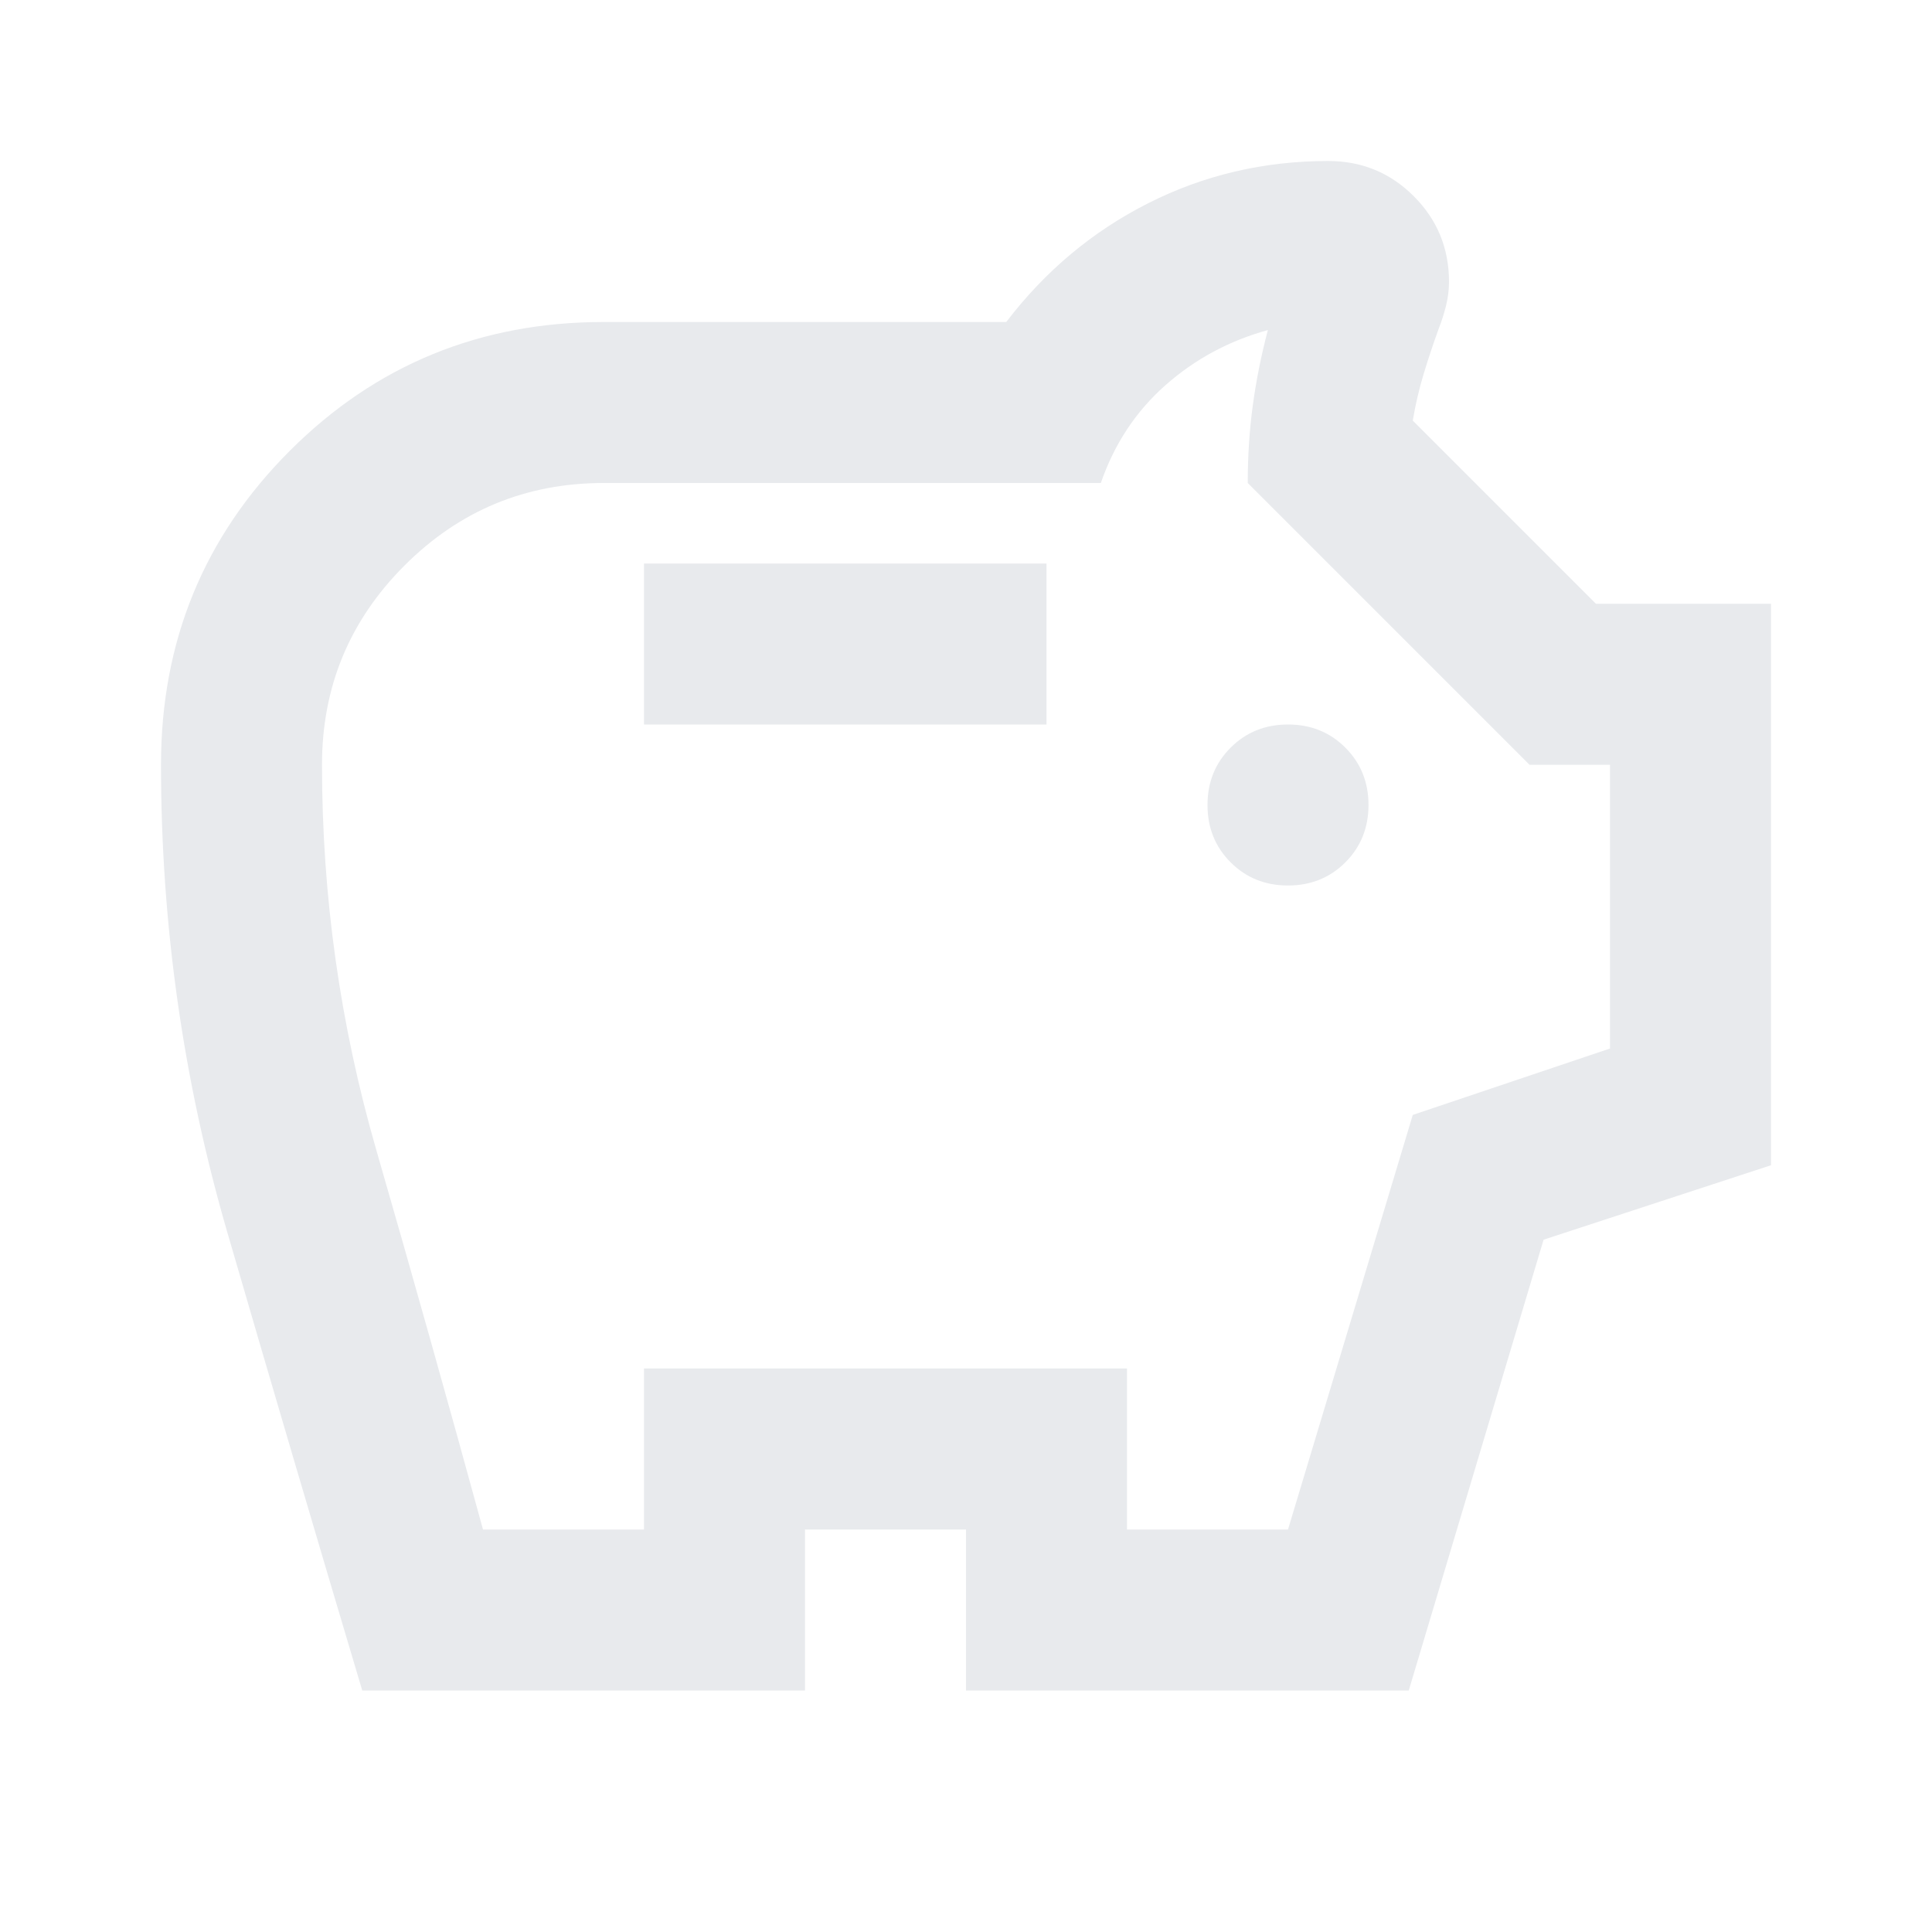
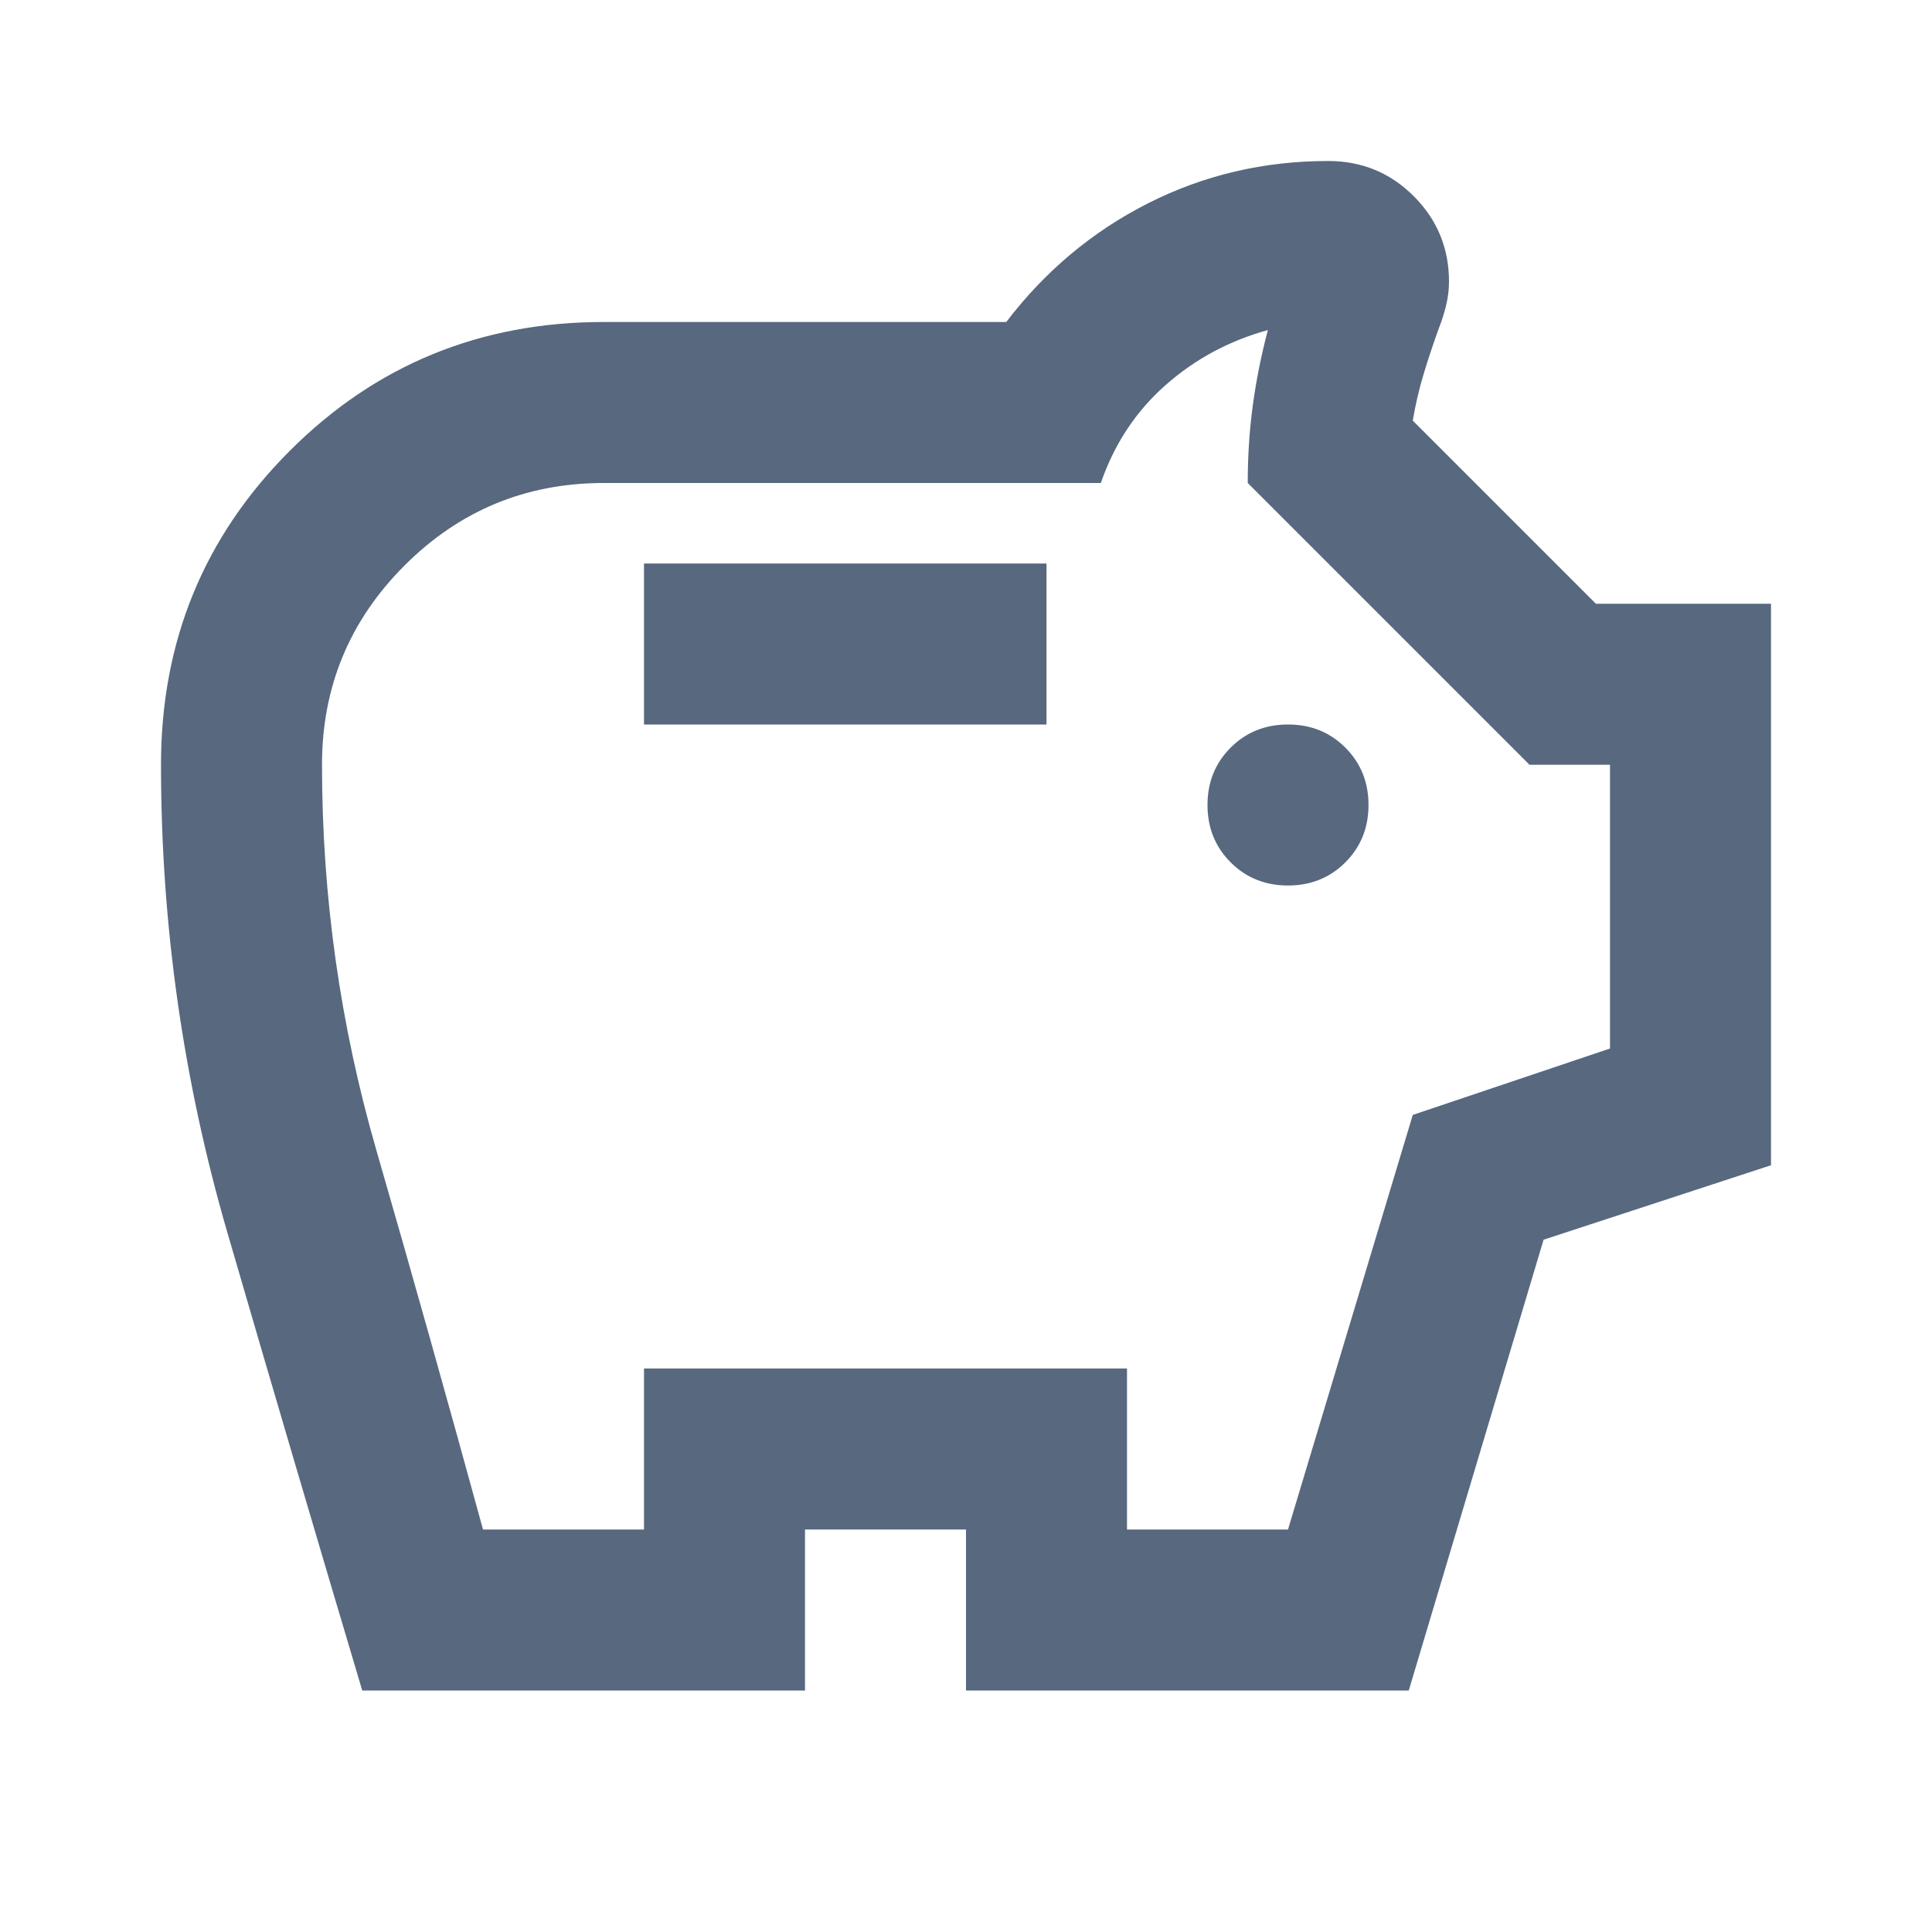
- <svg xmlns="http://www.w3.org/2000/svg" height="24px" viewBox="0 -960 960 960" width="24px" fill="#e8eaed">
+ <svg xmlns="http://www.w3.org/2000/svg" height="24px" viewBox="0 -960 960 960" width="24px" fill="#57687F">
  <path d="M640-520q17 0 28.5-11.5T680-560q0-17-11.5-28.5T640-600q-17 0-28.5 11.5T600-560q0 17 11.5 28.5T640-520Zm-320-80h200v-80H320v80ZM180-120q-34-114-67-227.5T80-580q0-92 64-156t156-64h200q29-38 70.5-59t89.5-21q25 0 42.5 17.5T720-820q0 6-1.5 12t-3.5 11q-4 11-7.5 22.5T702-751l91 91h87v279l-113 37-67 224H480v-80h-80v80H180Zm60-80h80v-80h240v80h80l62-206 98-33v-141h-40L620-720q0-20 2.5-38.5T630-796q-29 8-51 27.5T547-720H300q-58 0-99 41t-41 99q0 98 27 191.5T240-200Zm240-298Z" />
</svg>
